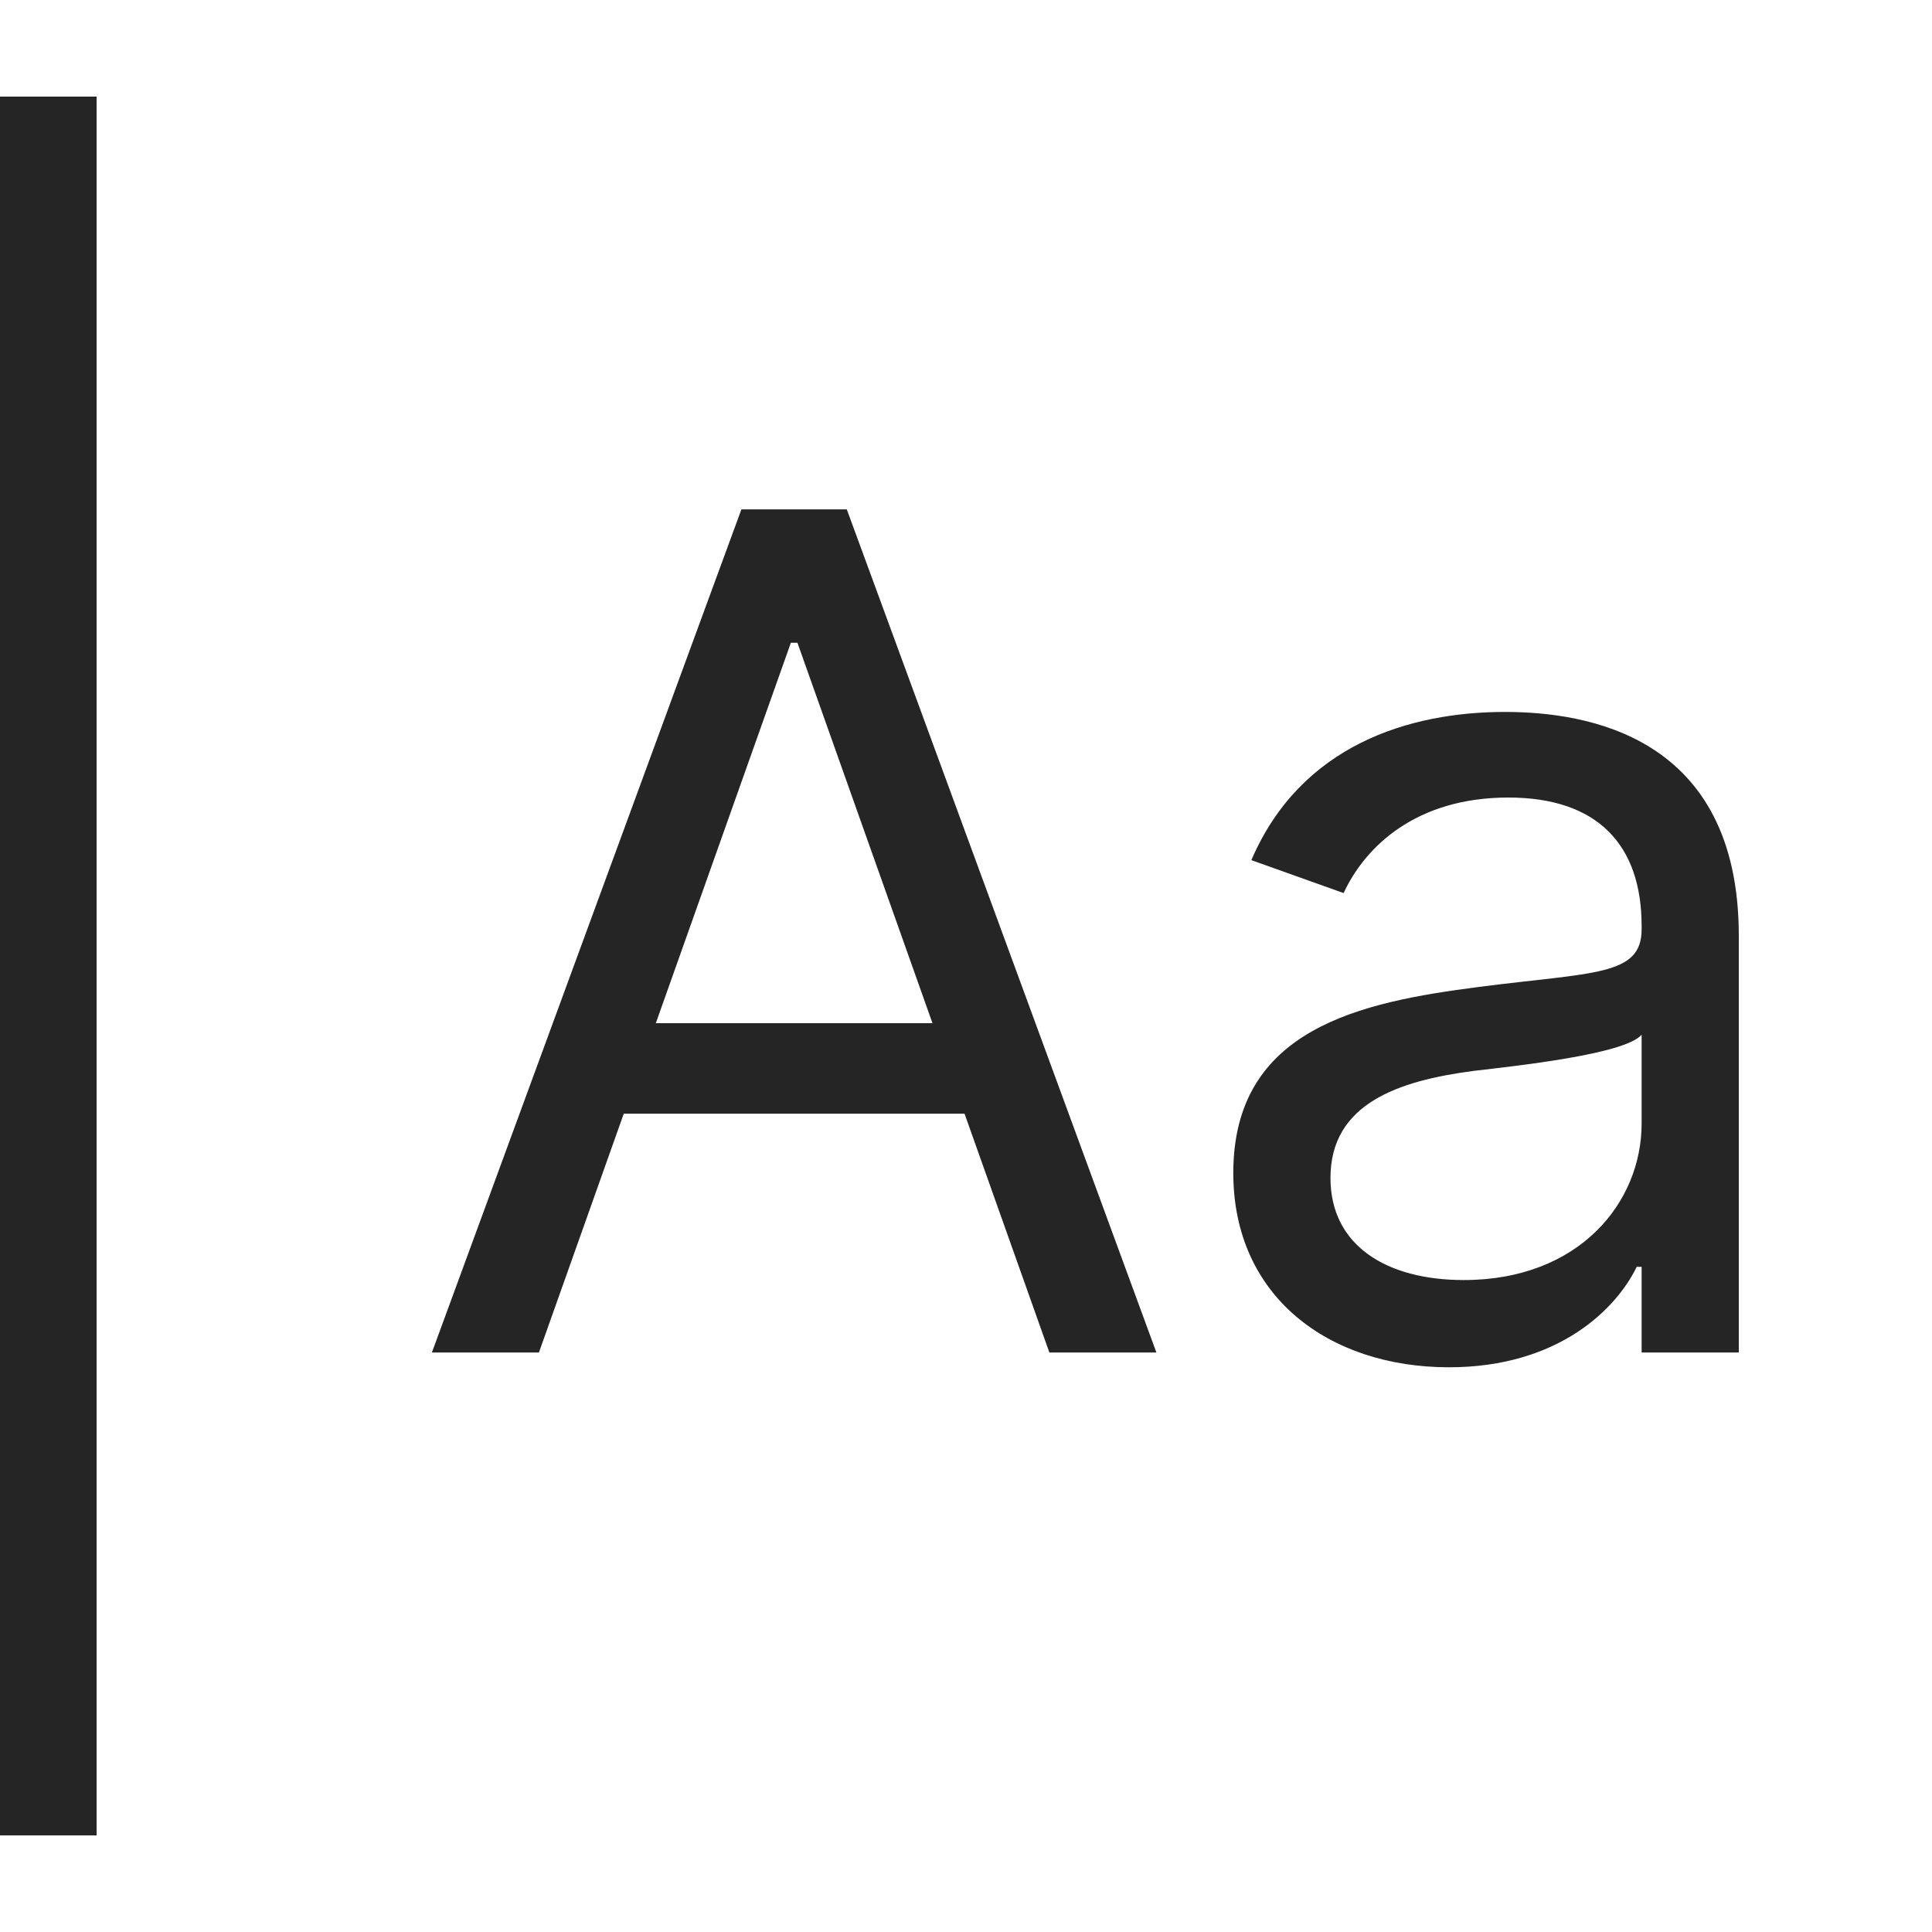
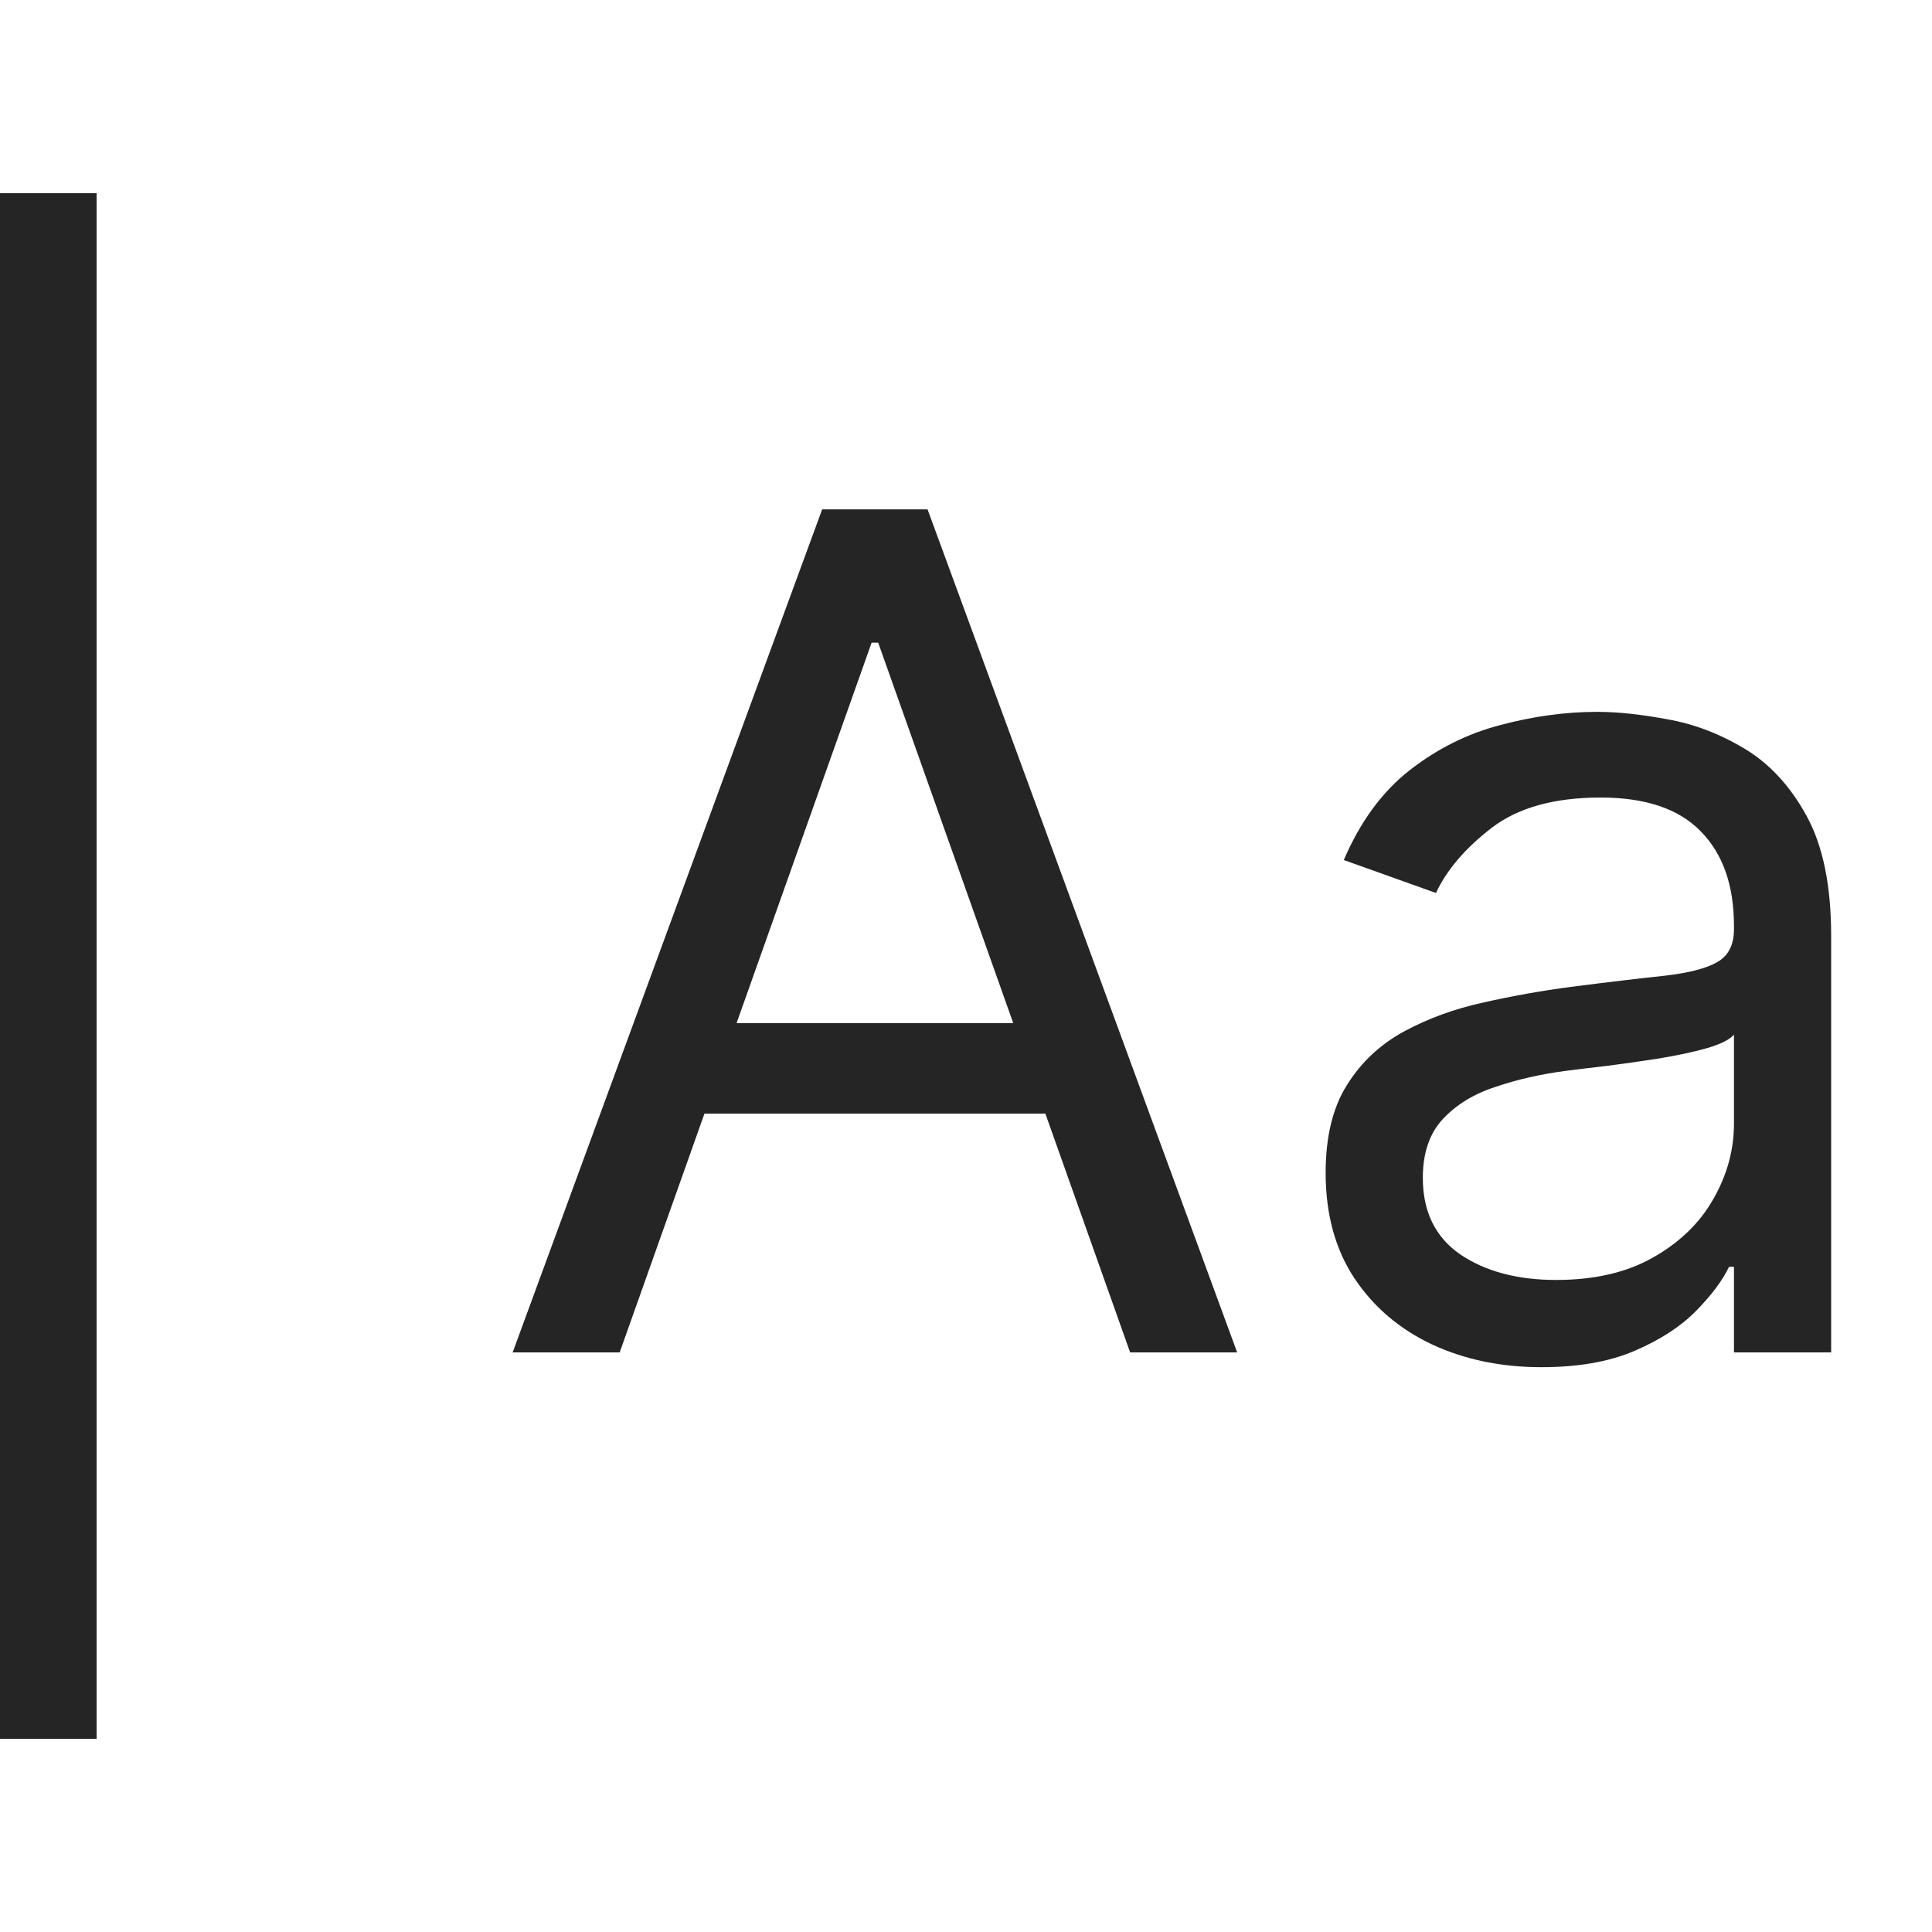
<svg xmlns="http://www.w3.org/2000/svg" width="20" height="20" viewBox="0 0 20 20" fill="none">
-   <path d="M5.579 14.001L6.457 11.529H9.985L10.863 14.001H11.971L8.766 5.273H7.675L4.471 14.001H5.579ZM6.789 10.592L8.187 6.654H8.255L9.653 10.592H6.789Z" fill="#252525" />
-   <path d="M15 14.154C16.142 14.154 16.738 13.54 16.943 13.114H16.994V14.001H18V9.688C18 7.609 16.415 7.37 15.579 7.37C14.591 7.37 13.466 7.711 12.954 8.904L13.909 9.245C14.13 8.768 14.655 8.256 15.614 8.256C16.538 8.256 16.994 8.746 16.994 9.586V9.62C16.994 10.106 16.5 10.063 15.307 10.217C14.092 10.374 12.767 10.643 12.767 12.143C12.767 13.421 13.755 14.154 15 14.154ZM15.153 13.251C14.352 13.251 13.773 12.893 13.773 12.194C13.773 11.427 14.471 11.188 15.255 11.086C15.682 11.035 16.824 10.915 16.994 10.711V11.631C16.994 12.45 16.346 13.251 15.153 13.251Z" fill="#252525" />
-   <path d="M0 1H1V19H0V1Z" fill="#252525" />
+   <path d="M15.956 14.153C15.541 14.153 15.165 14.075 14.827 13.919C14.489 13.76 14.22 13.531 14.021 13.233C13.822 12.932 13.723 12.568 13.723 12.142C13.723 11.767 13.797 11.463 13.945 11.23C14.092 10.994 14.29 10.81 14.537 10.676C14.784 10.543 15.057 10.443 15.355 10.378C15.656 10.31 15.959 10.256 16.263 10.216C16.66 10.165 16.983 10.127 17.23 10.101C17.48 10.072 17.662 10.026 17.776 9.96C17.892 9.895 17.95 9.781 17.95 9.619V9.585C17.95 9.165 17.835 8.838 17.605 8.605C17.378 8.372 17.033 8.256 16.57 8.256C16.09 8.256 15.713 8.361 15.44 8.571C15.168 8.781 14.976 9.006 14.865 9.244L13.911 8.903C14.081 8.506 14.308 8.196 14.592 7.974C14.879 7.75 15.192 7.594 15.53 7.506C15.871 7.415 16.206 7.369 16.535 7.369C16.746 7.369 16.987 7.395 17.26 7.446C17.535 7.494 17.801 7.595 18.057 7.749C18.315 7.902 18.53 8.134 18.7 8.443C18.871 8.753 18.956 9.168 18.956 9.688V14H17.95V13.114H17.899C17.831 13.256 17.717 13.408 17.558 13.57C17.399 13.732 17.188 13.869 16.923 13.983C16.659 14.097 16.337 14.153 15.956 14.153ZM16.109 13.25C16.507 13.25 16.842 13.172 17.115 13.016C17.391 12.859 17.598 12.658 17.737 12.411C17.879 12.163 17.95 11.903 17.95 11.631V10.71C17.908 10.761 17.814 10.808 17.669 10.851C17.527 10.891 17.362 10.926 17.175 10.957C16.99 10.986 16.81 11.011 16.634 11.034C16.46 11.054 16.32 11.071 16.212 11.085C15.95 11.119 15.706 11.175 15.479 11.252C15.254 11.325 15.072 11.438 14.933 11.588C14.797 11.736 14.729 11.938 14.729 12.193C14.729 12.543 14.858 12.807 15.117 12.986C15.378 13.162 15.709 13.25 16.109 13.25Z" fill="#252525" />
+   <path d="M6.415 14H5.307L8.511 5.273H9.602L12.807 14H11.699L9.091 6.653H9.023L6.415 14ZM6.824 10.591H11.29V11.528H6.824V10.591Z" fill="#252525" />
+   <path d="M0 2H1V18H0V2Z" fill="#252525" />
</svg>
